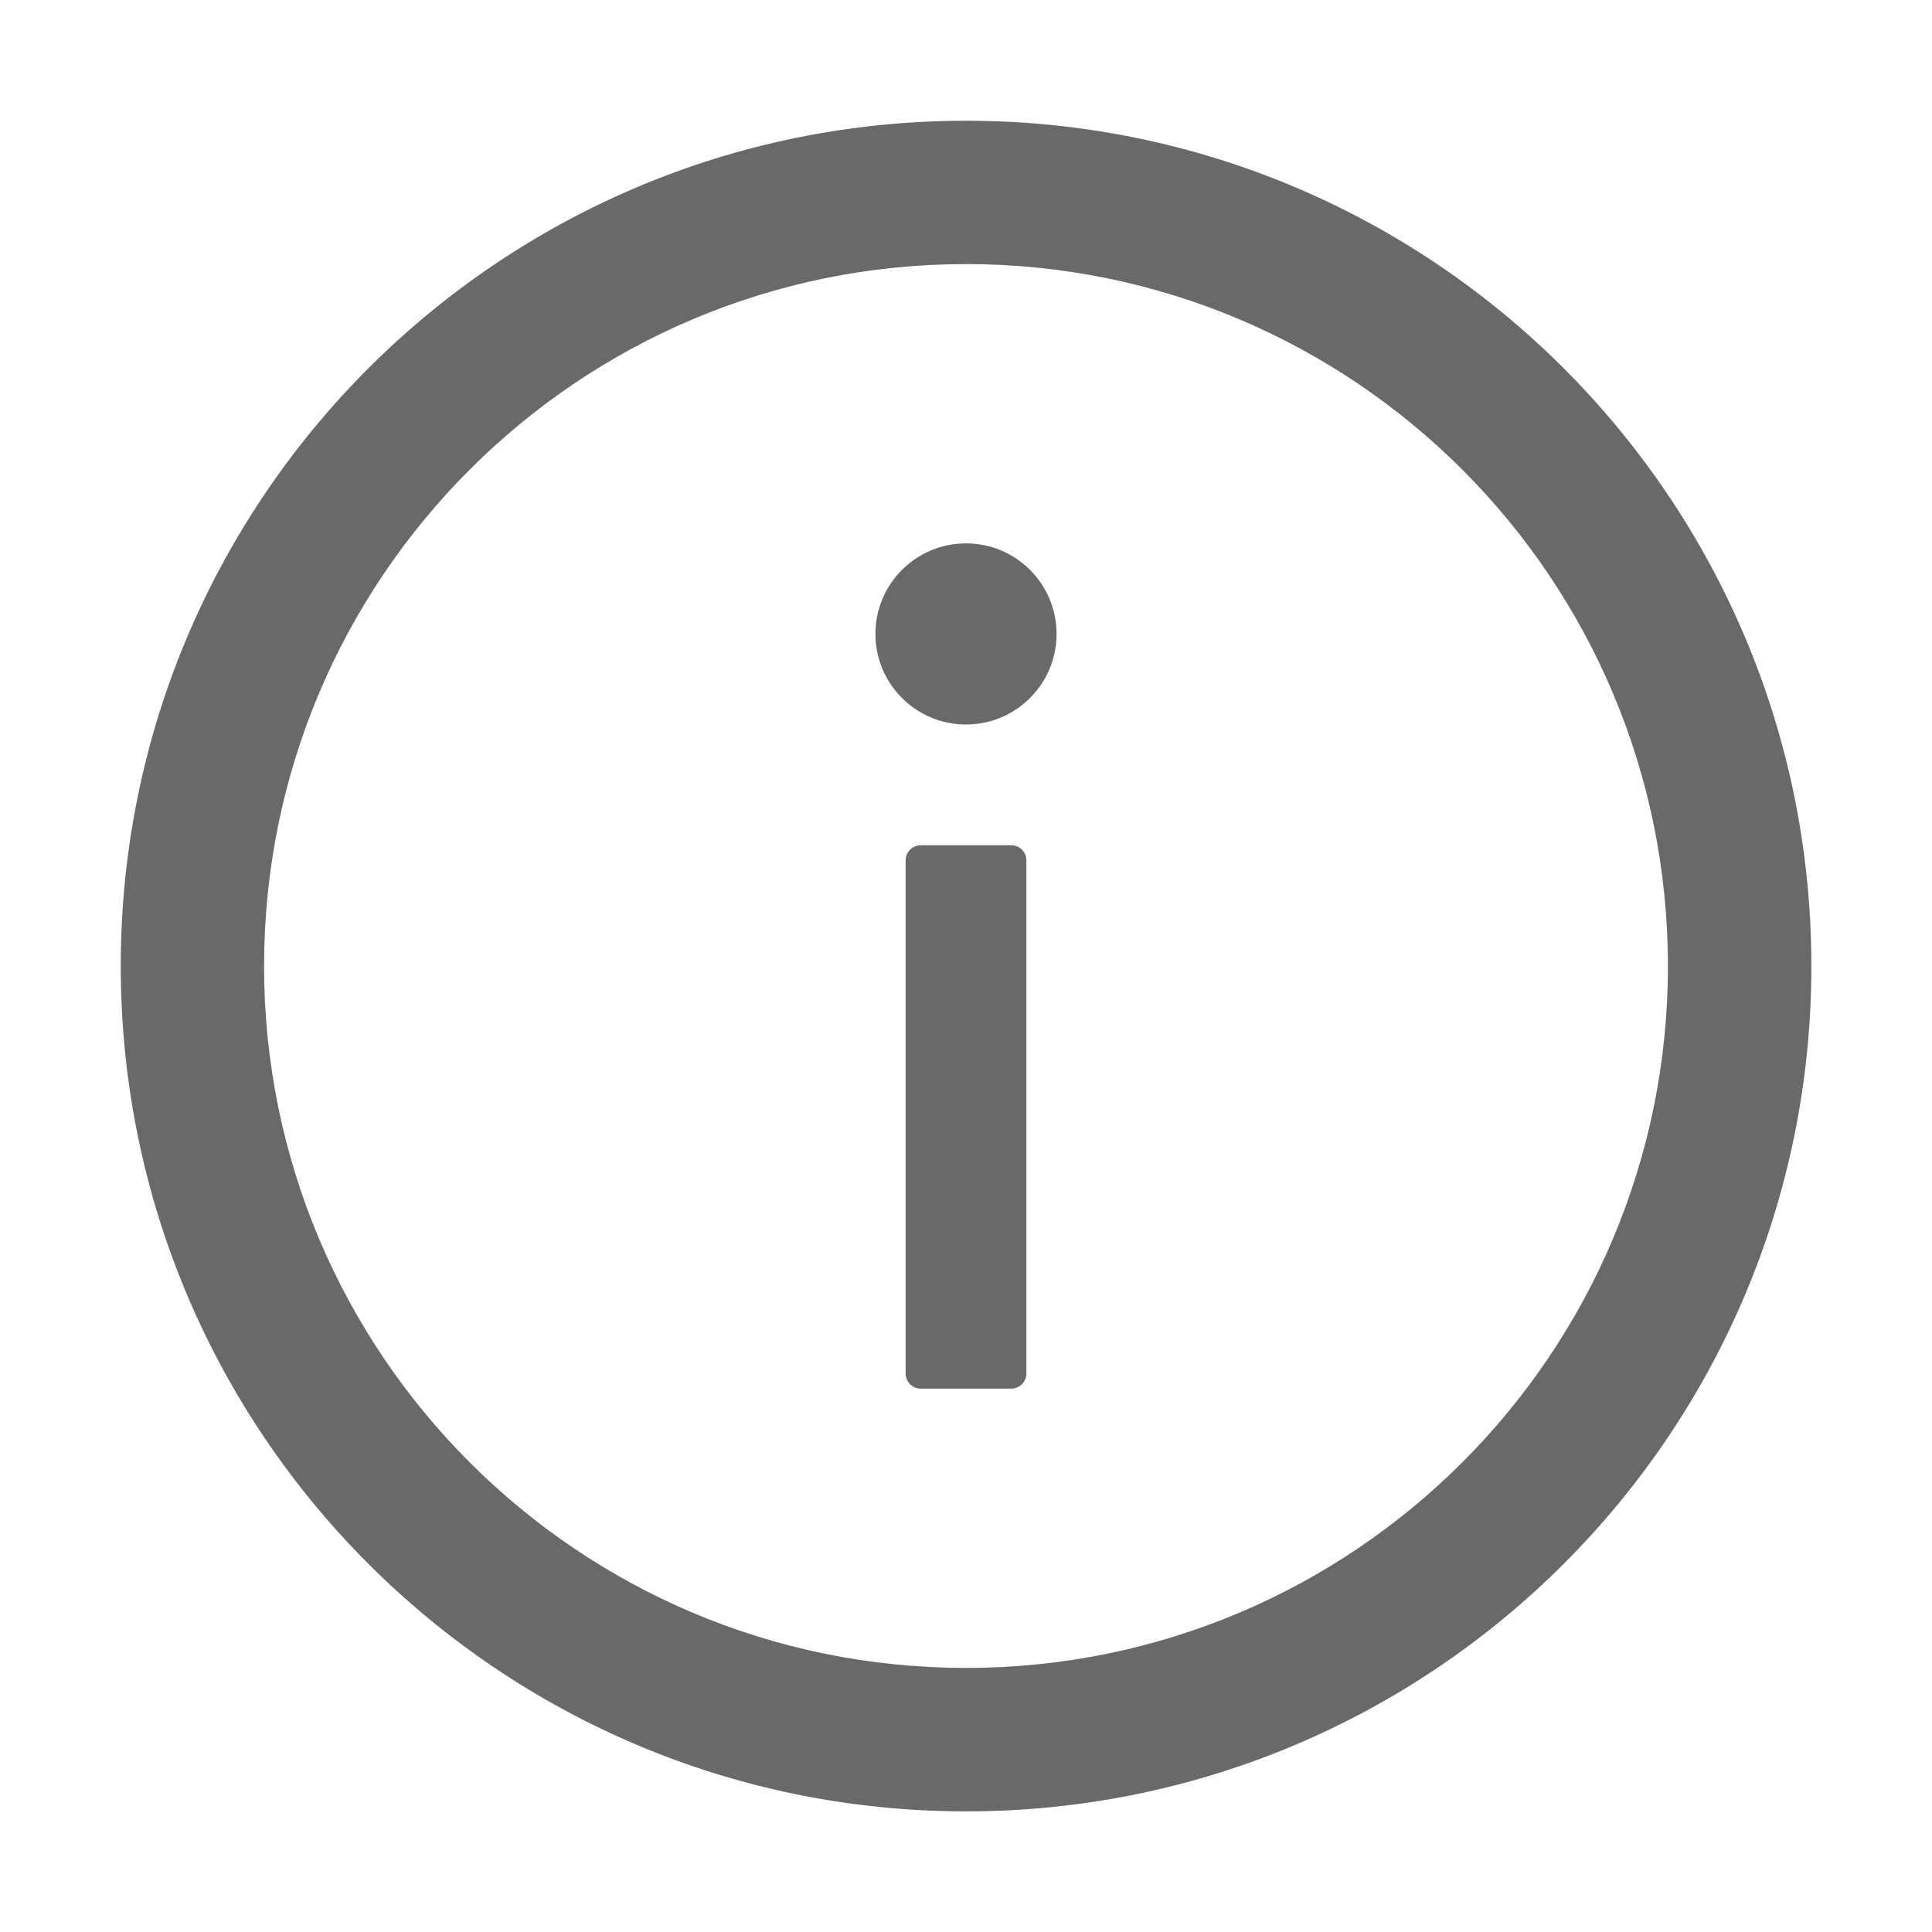
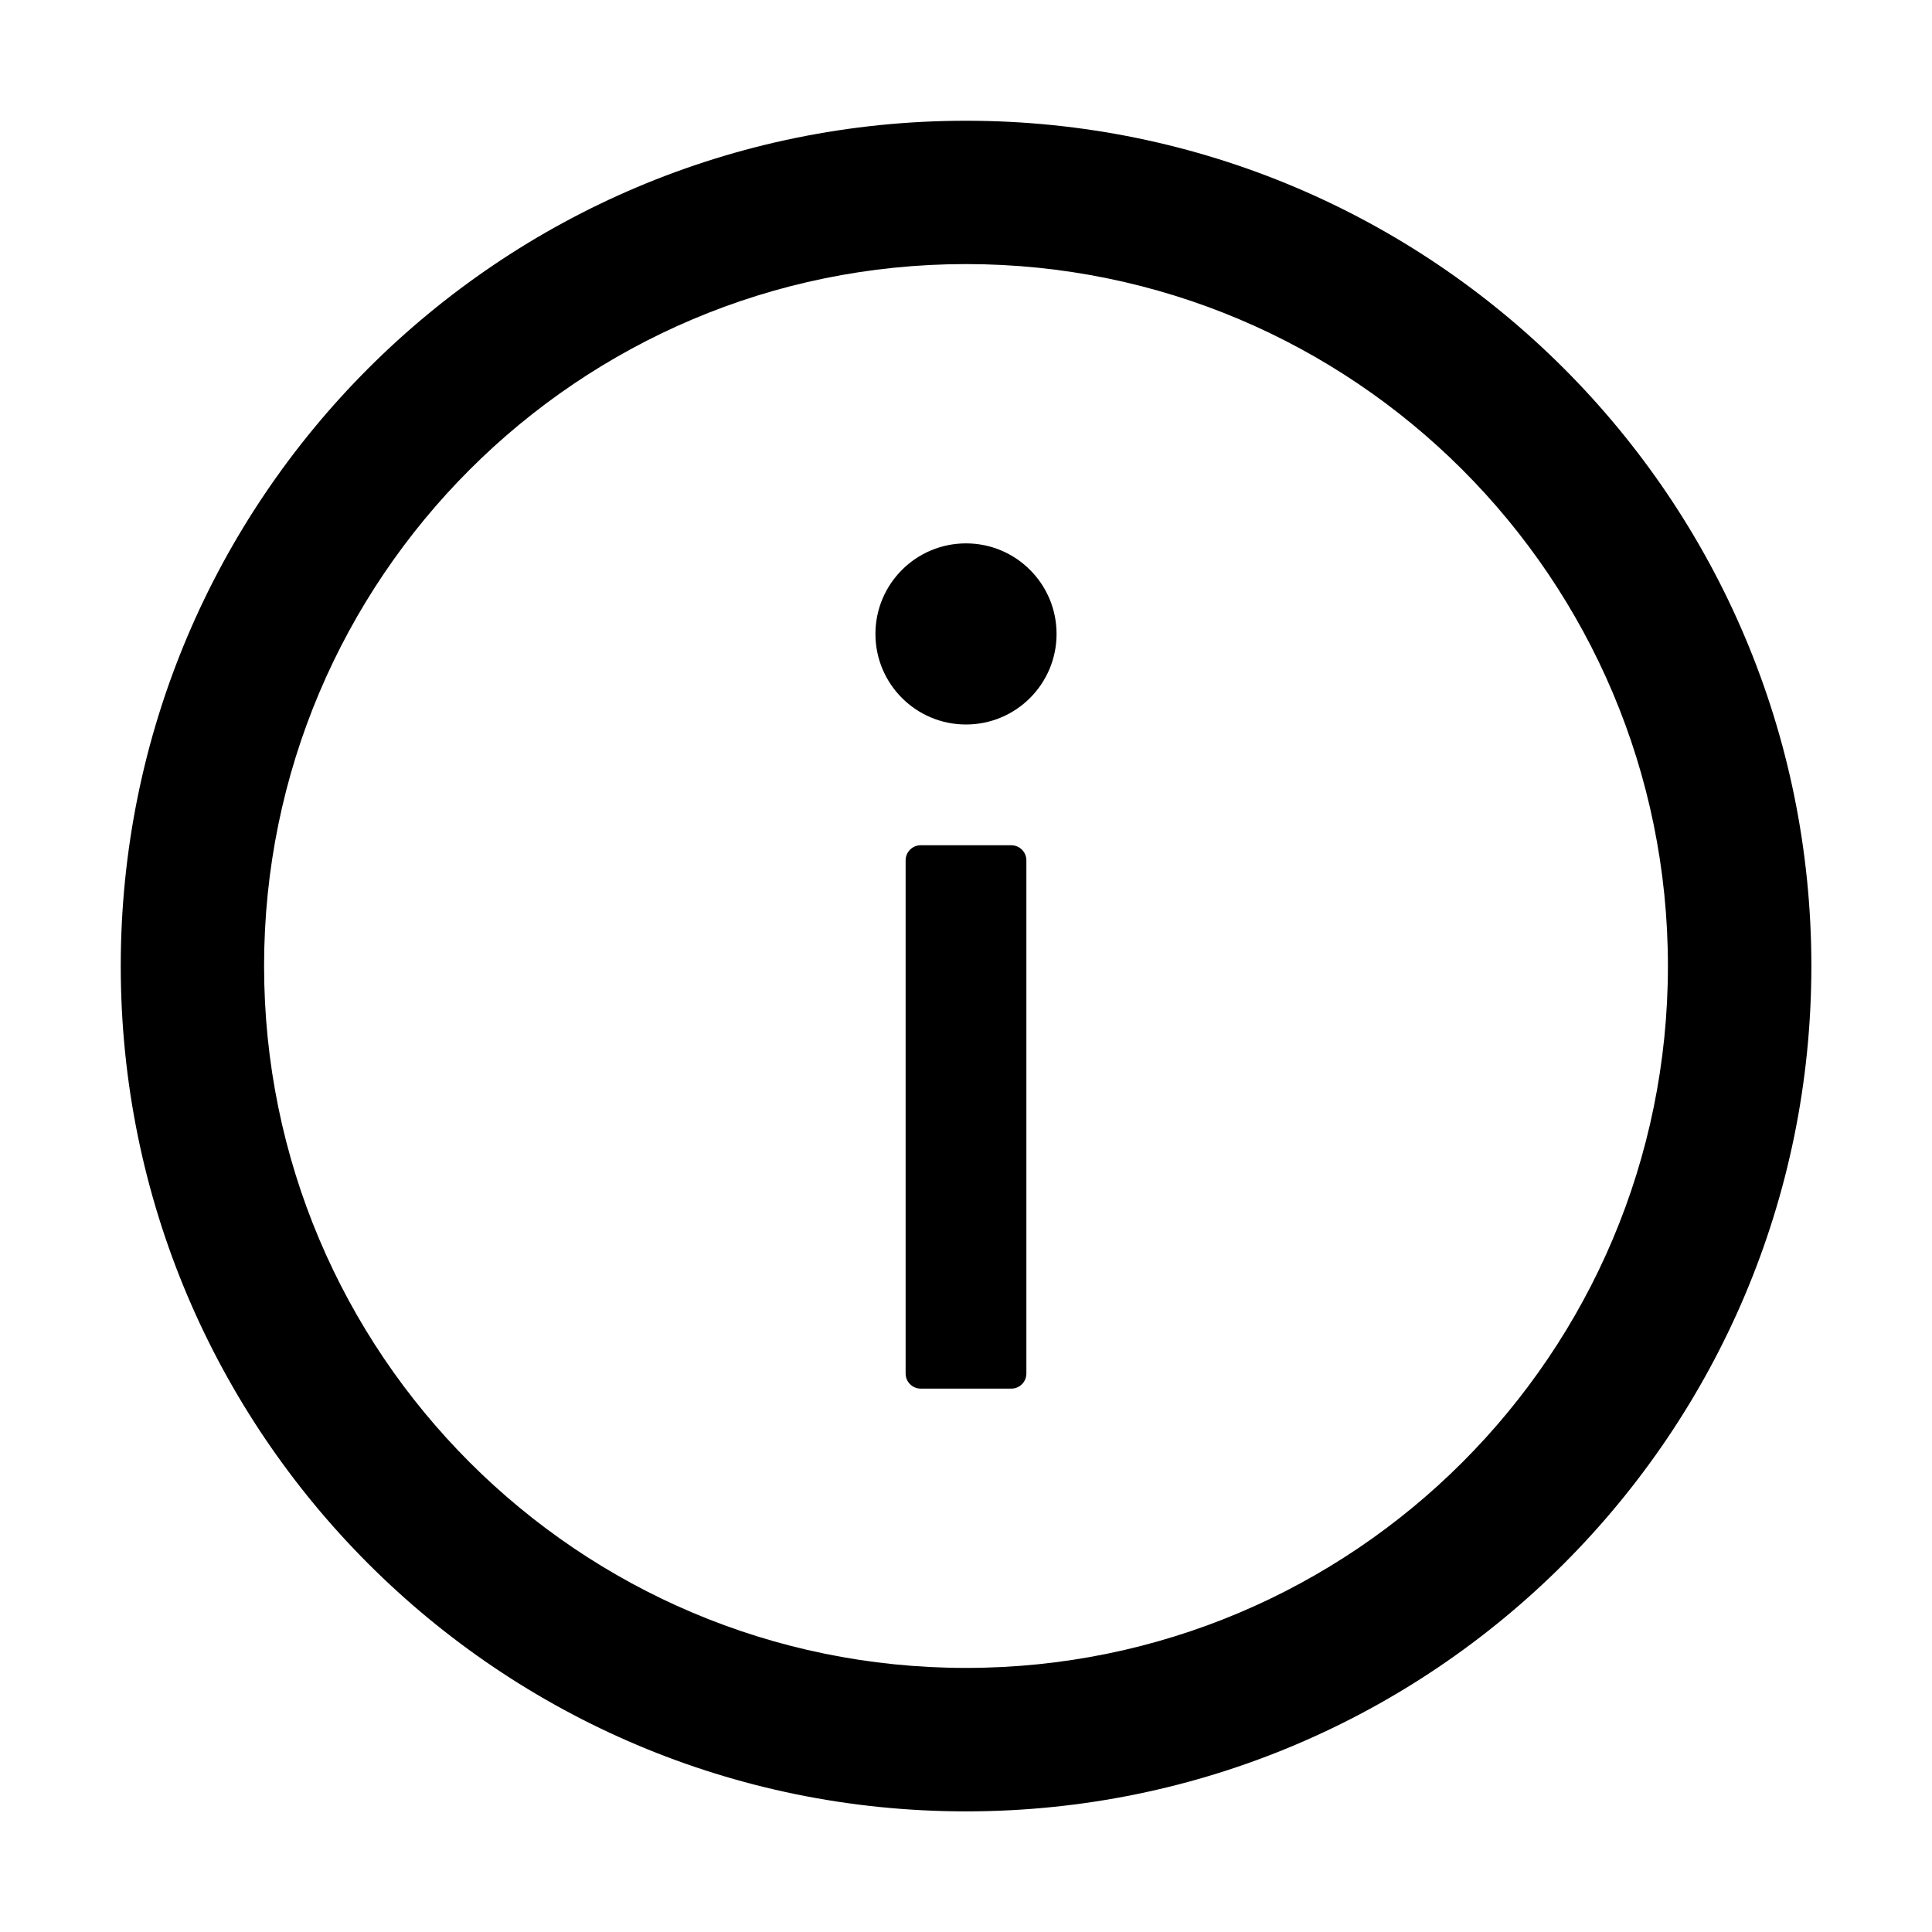
<svg xmlns="http://www.w3.org/2000/svg" width="16" height="16" fill="none">
-   <path d="M8 1a7 7 0 10.001 14.001A7 7 0 008 1zm0 12.813A5.813 5.813 0 018 2.187a5.813 5.813 0 010 11.626z" fill="#696969" />
-   <path d="M7.25 5.25a.75.75 0 101.5 0 .75.75 0 00-1.5 0zM8.375 7h-.75a.125.125 0 00-.125.125v4.25c0 .069.056.125.125.125h.75a.125.125 0 00.125-.125v-4.25A.125.125 0 008.375 7z" fill="#696969" />
+   <path d="M8 1a7 7 0 10.001 14.001A7 7 0 008 1zm0 12.813A5.813 5.813 0 018 2.187a5.813 5.813 0 010 11.626z" fill="currentColor" />
+   <path d="M7.25 5.25a.75.75 0 101.5 0 .75.75 0 00-1.5 0zM8.375 7h-.75a.125.125 0 00-.125.125v4.25c0 .069.056.125.125.125h.75a.125.125 0 00.125-.125v-4.25A.125.125 0 008.375 7z" fill="currentColor" />
</svg>
